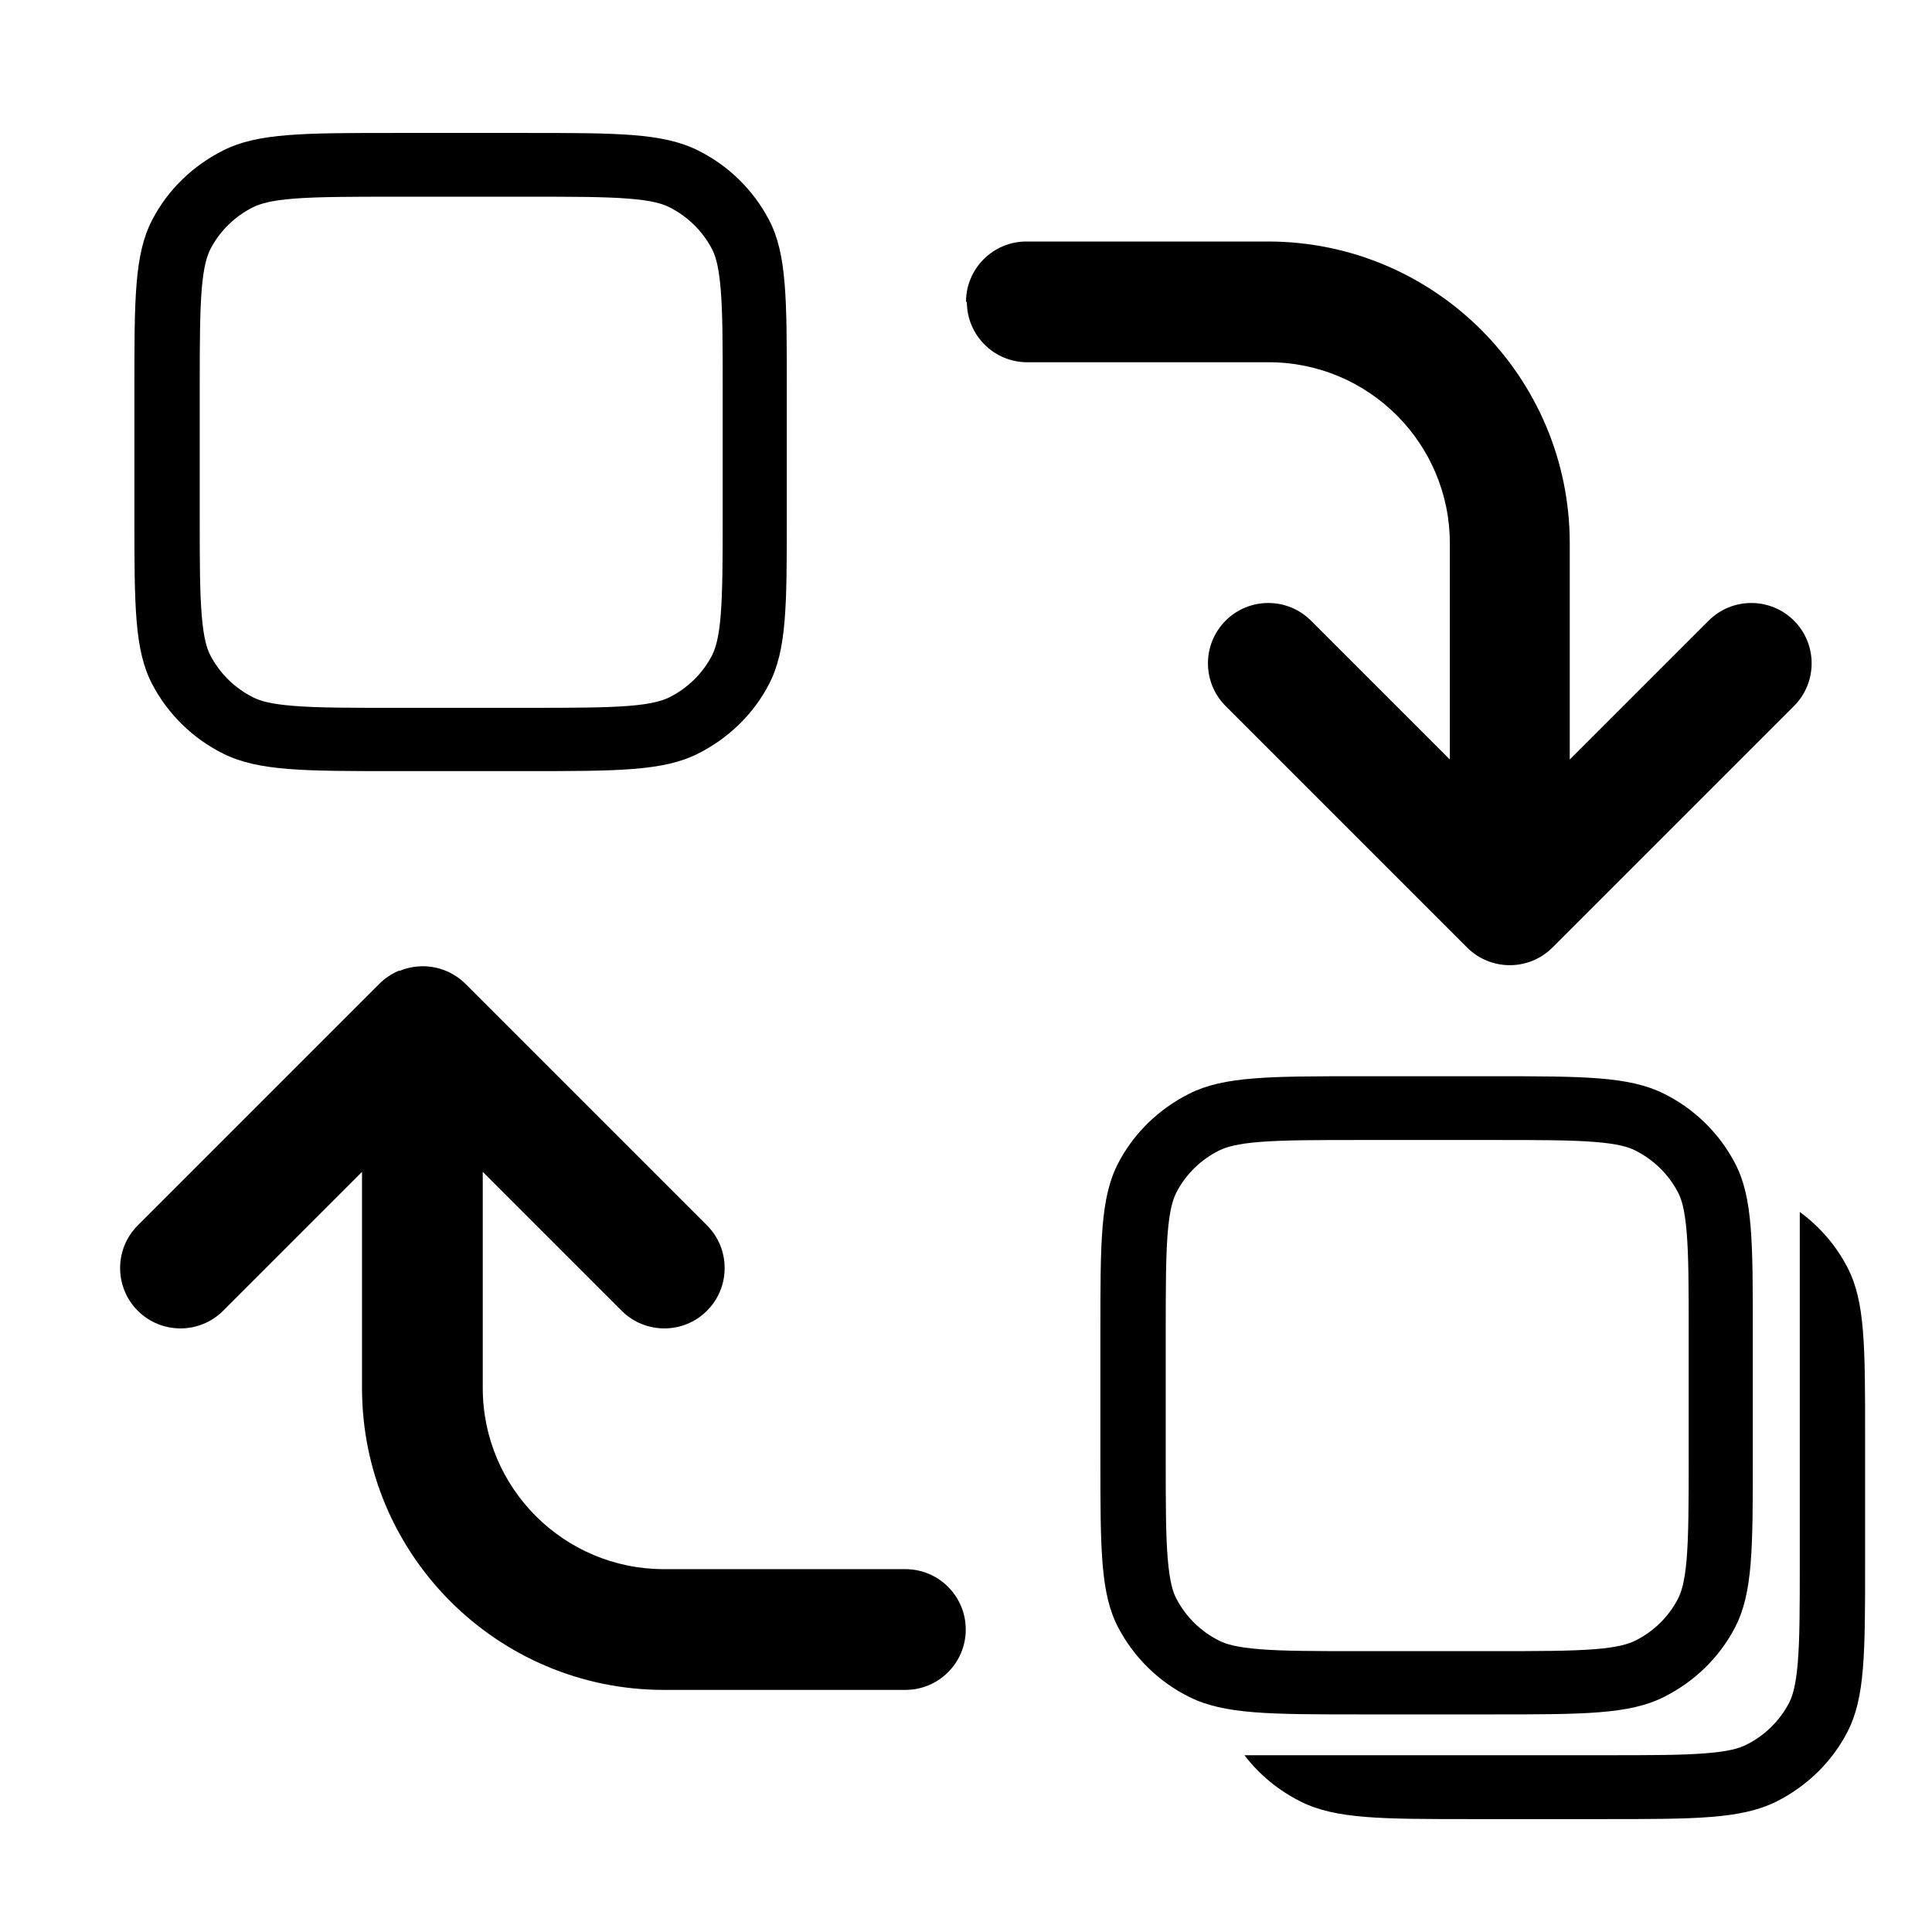
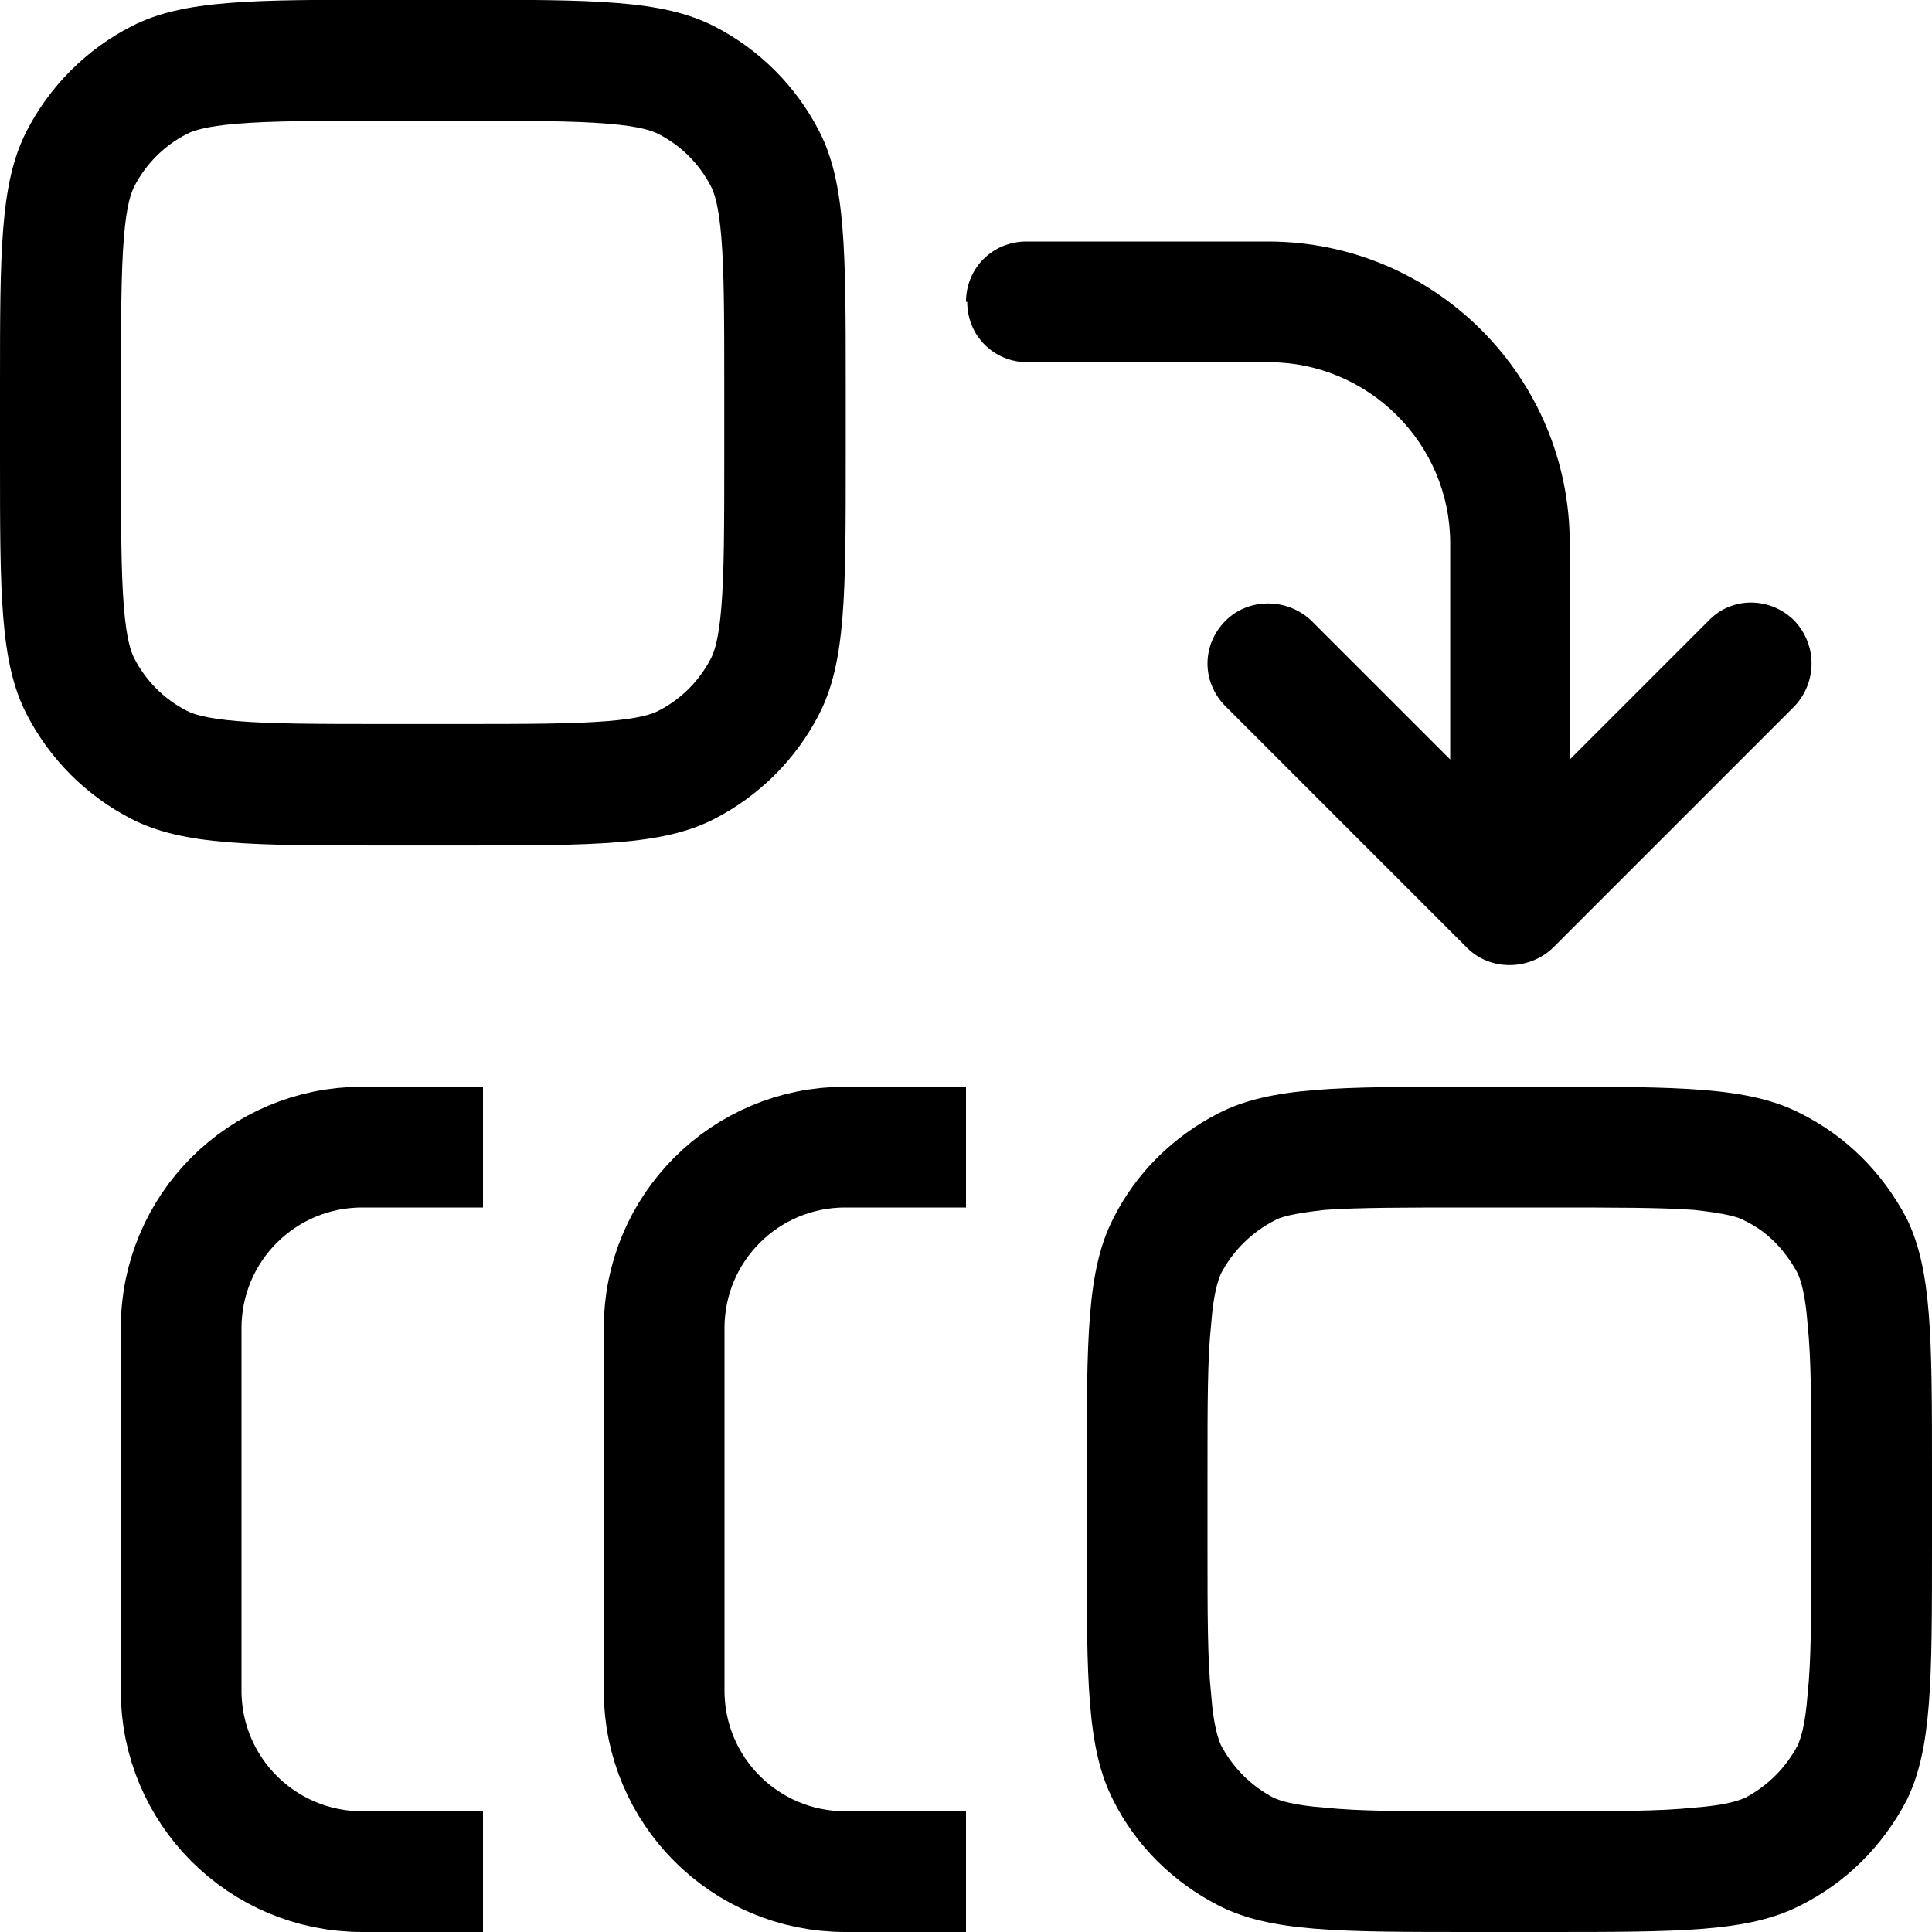
- <svg xmlns="http://www.w3.org/2000/svg" width="16" height="16" version="1.1" viewBox="0 0 16 16">
-   <g>
-     <path d="m8 2.5c0-0.276 0.224-0.5 0.5-0.5h2c1.38 0 2.5 1.12 2.5 2.5v1.79l1.15-1.15c0.195-0.195 0.512-0.195 0.707 0s0.195 0.512 0 0.707l-2 2c-0.195 0.195-0.512 0.195-0.707 0l-2-2c-0.195-0.195-0.195-0.512 0-0.707s0.512-0.195 0.707 0l1.15 1.15v-1.79c0-0.828-0.672-1.5-1.5-1.5h-2c-0.276 0-0.5-0.224-0.5-0.5z" stroke-width=".537" />
-     <path d="m3.31 8.04c0.058-0.024 0.122-0.037 0.188-0.038l3e-3 -1e-5 3e-3 1e-5c0.127 7.6e-4 0.254 0.05 0.351 0.146l2 2c0.195 0.195 0.195 0.512 0 0.707s-0.512 0.195-0.707 0l-1.15-1.15v1.79c0 0.828 0.672 1.5 1.5 1.5h2c0.276 0 0.5 0.224 0.5 0.5s-0.224 0.5-0.5 0.5h-2c-1.38 0-2.5-1.12-2.5-2.5v-1.79l-1.15 1.15c-0.195 0.195-0.512 0.195-0.707 0s-0.195-0.512 0-0.707l2-2c0.048-0.048 0.103-0.084 0.162-0.109z" stroke-width=".537" />
-     <g stroke-width=".535">
-       <path d="m9.26 9.634c-0.147 0.283-0.147 0.651-0.147 1.392v1.059c0 0.741 0 1.112 0.147 1.392 0.13 0.249 0.337 0.452 0.59 0.577 0.29 0.144 0.666 0.144 1.423 0.144h1.083c0.758 0 1.137 0 1.423-0.144 0.254-0.127 0.462-0.329 0.59-0.577 0.147-0.283 0.147-0.651 0.147-1.392v-1.059c0-0.741 0-1.112-0.147-1.392-0.13-0.249-0.337-0.452-0.59-0.577-0.29-0.144-0.666-0.144-1.423-0.144h-1.083c-0.758 0-1.137 0-1.423 0.144-0.254 0.127-0.462 0.329-0.59 0.577zm3.101-0.193h-1.083c-0.388 0-0.644 4.13e-4 -0.844 0.016-0.192 0.015-0.28 0.043-0.336 0.07-0.153 0.076-0.277 0.197-0.355 0.347-0.028 0.055-0.056 0.14-0.072 0.328-0.016 0.194-0.017 0.447-0.017 0.826v1.059c0 0.38 4.222e-4 0.63 0.017 0.826 0.016 0.188 0.043 0.274 0.072 0.328 0.078 0.149 0.202 0.271 0.355 0.347 0.056 0.028 0.143 0.055 0.336 0.07 0.199 0.016 0.457 0.016 0.844 0.016h1.083c0.388 0 0.644-4.13e-4 0.844-0.016 0.192-0.015 0.28-0.043 0.336-0.07 0.153-0.076 0.277-0.197 0.355-0.347 0.028-0.055 0.056-0.14 0.072-0.328 0.016-0.194 0.017-0.447 0.017-0.826v-1.059c0-0.38-4.22e-4 -0.63-0.017-0.826-0.016-0.188-0.043-0.274-0.072-0.328-0.078-0.149-0.202-0.271-0.355-0.347-0.056-0.028-0.143-0.055-0.336-0.07-0.199-0.016-0.457-0.016-0.844-0.016z" clip-rule="evenodd" fill-rule="evenodd" />
-       <path d="m1.26 1.822c-0.147 0.283-0.147 0.651-0.147 1.392v1.059c0 0.741 0 1.112 0.147 1.392 0.13 0.249 0.337 0.452 0.59 0.577 0.29 0.144 0.666 0.144 1.423 0.144h1.083c0.758 0 1.137 0 1.423-0.144 0.254-0.127 0.462-0.329 0.59-0.577 0.147-0.283 0.147-0.651 0.147-1.392v-1.059c0-0.741 0-1.112-0.147-1.392-0.13-0.249-0.337-0.452-0.59-0.577-0.29-0.144-0.666-0.144-1.423-0.144h-1.083c-0.758 0-1.137 0-1.423 0.144-0.254 0.127-0.462 0.329-0.59 0.577zm3.101-0.193h-1.083c-0.388 0-0.644 4.13e-4 -0.844 0.016-0.192 0.015-0.28 0.043-0.336 0.07-0.153 0.076-0.277 0.197-0.355 0.347-0.028 0.055-0.056 0.14-0.072 0.328-0.016 0.194-0.017 0.447-0.017 0.826v1.059c0 0.38 4.22e-4 0.63 0.017 0.826 0.016 0.188 0.043 0.274 0.072 0.328 0.078 0.149 0.202 0.271 0.355 0.347 0.056 0.028 0.143 0.055 0.336 0.07 0.199 0.016 0.457 0.016 0.844 0.016h1.083c0.388 0 0.644-4.13e-4 0.844-0.016 0.192-0.015 0.28-0.043 0.336-0.07 0.153-0.076 0.277-0.197 0.355-0.347 0.028-0.055 0.056-0.14 0.072-0.328 0.016-0.194 0.017-0.447 0.017-0.826v-1.059c0-0.38-4.22e-4 -0.63-0.017-0.826-0.016-0.188-0.043-0.274-0.072-0.328-0.078-0.149-0.202-0.271-0.355-0.347-0.056-0.028-0.143-0.055-0.336-0.07-0.199-0.016-0.457-0.016-0.844-0.016z" clip-rule="evenodd" fill-rule="evenodd" />
-       <path d="m10.306 14.536c0.123 0.161 0.283 0.293 0.468 0.385 0.29 0.144 0.666 0.144 1.423 0.144h1.083c0.758 0 1.137 0 1.429-0.144 0.254-0.127 0.462-0.329 0.59-0.577 0.147-0.283 0.147-0.651 0.147-1.398v-1.059c0-0.741 0-1.112-0.147-1.392-0.094-0.181-0.229-0.337-0.394-0.458v2.912c0 0.38-4.33e-4 0.63-0.017 0.826-0.016 0.188-0.044 0.274-0.072 0.328-0.078 0.149-0.202 0.271-0.355 0.347-0.056 0.028-0.143 0.055-0.336 0.07-0.199 0.016-0.457 0.016-0.844 0.016h-2.977z" />
-     </g>
-   </g>
+ <svg xmlns="http://www.w3.org/2000/svg" version="1.1" width="16" height="16" viewBox="0 0 16 16">
+   <path fill="#000" d="M8,2.5C8,2.22,8.22,2,8.5,2L10.5,2C11.88,2,13,3.12,13,4.5L13,6.29L14.15,5.14C14.34,4.94,14.66,4.94,14.86,5.14C15.05,5.34,15.05,5.65,14.86,5.85L12.86,7.85C12.66,8.04,12.34,8.04,12.15,7.85L10.15,5.85C9.95,5.65,9.95,5.34,10.15,5.14C10.34,4.95,10.66,4.95,10.86,5.14L12.01,6.29L12.01,4.5C12.01,3.67,11.33,3,10.51,3L8.51,3C8.23,3,8.01,2.78,8.01,2.5z" />
+   <path fill="#000" fill-rule="evenodd" d="m0 3.2c0-1.12 0-1.68 0.218-2.11 0.192-0.376 0.498-0.682 0.874-0.874 0.428-0.218 0.988-0.218 2.11-0.218h0.6c1.12 0 1.68 0 2.11 0.218 0.376 0.192 0.682 0.498 0.874 0.874 0.218 0.428 0.218 0.988 0.218 2.11v0.6c0 1.12 0 1.68-0.218 2.11-0.192 0.376-0.498 0.682-0.874 0.874-0.428 0.218-0.988 0.218-2.11 0.218h-0.6c-1.12 0-1.68 0-2.11-0.218-0.376-0.192-0.682-0.498-0.874-0.874-0.218-0.428-0.218-0.988-0.218-2.11zm3.2-2.2h0.6c0.577 0 0.949 0.001 1.23 0.024 0.272 0.022 0.372 0.06 0.422 0.085 0.188 0.096 0.341 0.249 0.437 0.437 0.025 0.049 0.063 0.15 0.085 0.422 0.023 0.283 0.024 0.656 0.024 1.23v0.6c0 0.577-0.001 0.949-0.024 1.23-0.022 0.272-0.06 0.372-0.085 0.422-0.096 0.188-0.249 0.341-0.437 0.437-0.049 0.025-0.15 0.063-0.422 0.085-0.283 0.023-0.656 0.024-1.23 0.024h-0.6c-0.577 0-0.949-0.001-1.23-0.024-0.272-0.022-0.372-0.06-0.422-0.085-0.188-0.096-0.341-0.249-0.437-0.437-0.025-0.049-0.063-0.15-0.085-0.422-0.023-0.283-0.024-0.656-0.024-1.23v-0.6c0-0.577 0.001-0.949 0.024-1.23 0.022-0.272 0.06-0.372 0.085-0.422 0.096-0.188 0.249-0.341 0.437-0.437 0.049-0.025 0.15-0.063 0.422-0.085 0.283-0.023 0.656-0.024 1.23-0.024z" />
+   <path fill="#000" fill-rule="evenodd" d="m9 12.2c0-1.12 0-1.68 0.22-2.11 0.19-0.38 0.5-0.68 0.87-0.87 0.43-0.22 0.99-0.22 2.11-0.22h0.6c1.12 0 1.68 0 2.11 0.22 0.38 0.19 0.68 0.49 0.88 0.87 0.21 0.43 0.21 0.99 0.21 2.11v0.6c0 1.12 0 1.68-0.21 2.11-0.2 0.38-0.5 0.68-0.88 0.87-0.43 0.22-0.99 0.22-2.11 0.22h-0.6c-1.12 0-1.68 0-2.11-0.22-0.37-0.19-0.68-0.49-0.87-0.87-0.22-0.43-0.22-0.99-0.22-2.11zm3.2-2.2h0.6c0.58 0 0.95 0 1.23 0.02 0.27 0.03 0.37 0.06 0.42 0.09 0.19 0.09 0.34 0.25 0.44 0.44 0.02 0.05 0.06 0.15 0.08 0.42 0.03 0.28 0.03 0.65 0.03 1.23v0.6c0 0.58 0 0.95-0.03 1.23-0.02 0.27-0.06 0.37-0.08 0.42-0.1 0.19-0.25 0.34-0.44 0.44-0.05 0.02-0.15 0.06-0.42 0.08-0.28 0.03-0.66 0.03-1.23 0.03h-0.6c-0.58 0-0.95 0-1.23-0.03-0.27-0.02-0.37-0.06-0.42-0.08-0.19-0.1-0.34-0.25-0.44-0.44-0.02-0.05-0.06-0.15-0.08-0.42-0.03-0.28-0.03-0.66-0.03-1.23v-0.6c0-0.58 0-0.95 0.03-1.23 0.02-0.27 0.06-0.37 0.08-0.42 0.1-0.19 0.25-0.34 0.44-0.44 0.05-0.03 0.15-0.06 0.42-0.09 0.28-0.02 0.66-0.02 1.23-0.02z" />
+   <path fill="none" stroke="#000" stroke-linecap="butt" stroke-linejoin="round" d="M4,9.5L3,9.5C2.17,9.5,1.5,10.17,1.5,11L1.5,14C1.5,14.83,2.17,15.5,3,15.5L4,15.5" />
+   <path fill="none" stroke="#000" stroke-linecap="butt" stroke-linejoin="round" d="M8,9.5L7,9.5C6.17,9.5,5.5,10.17,5.5,11L5.5,14C5.5,14.83,6.17,15.5,7,15.5L8,15.5" />
</svg>
